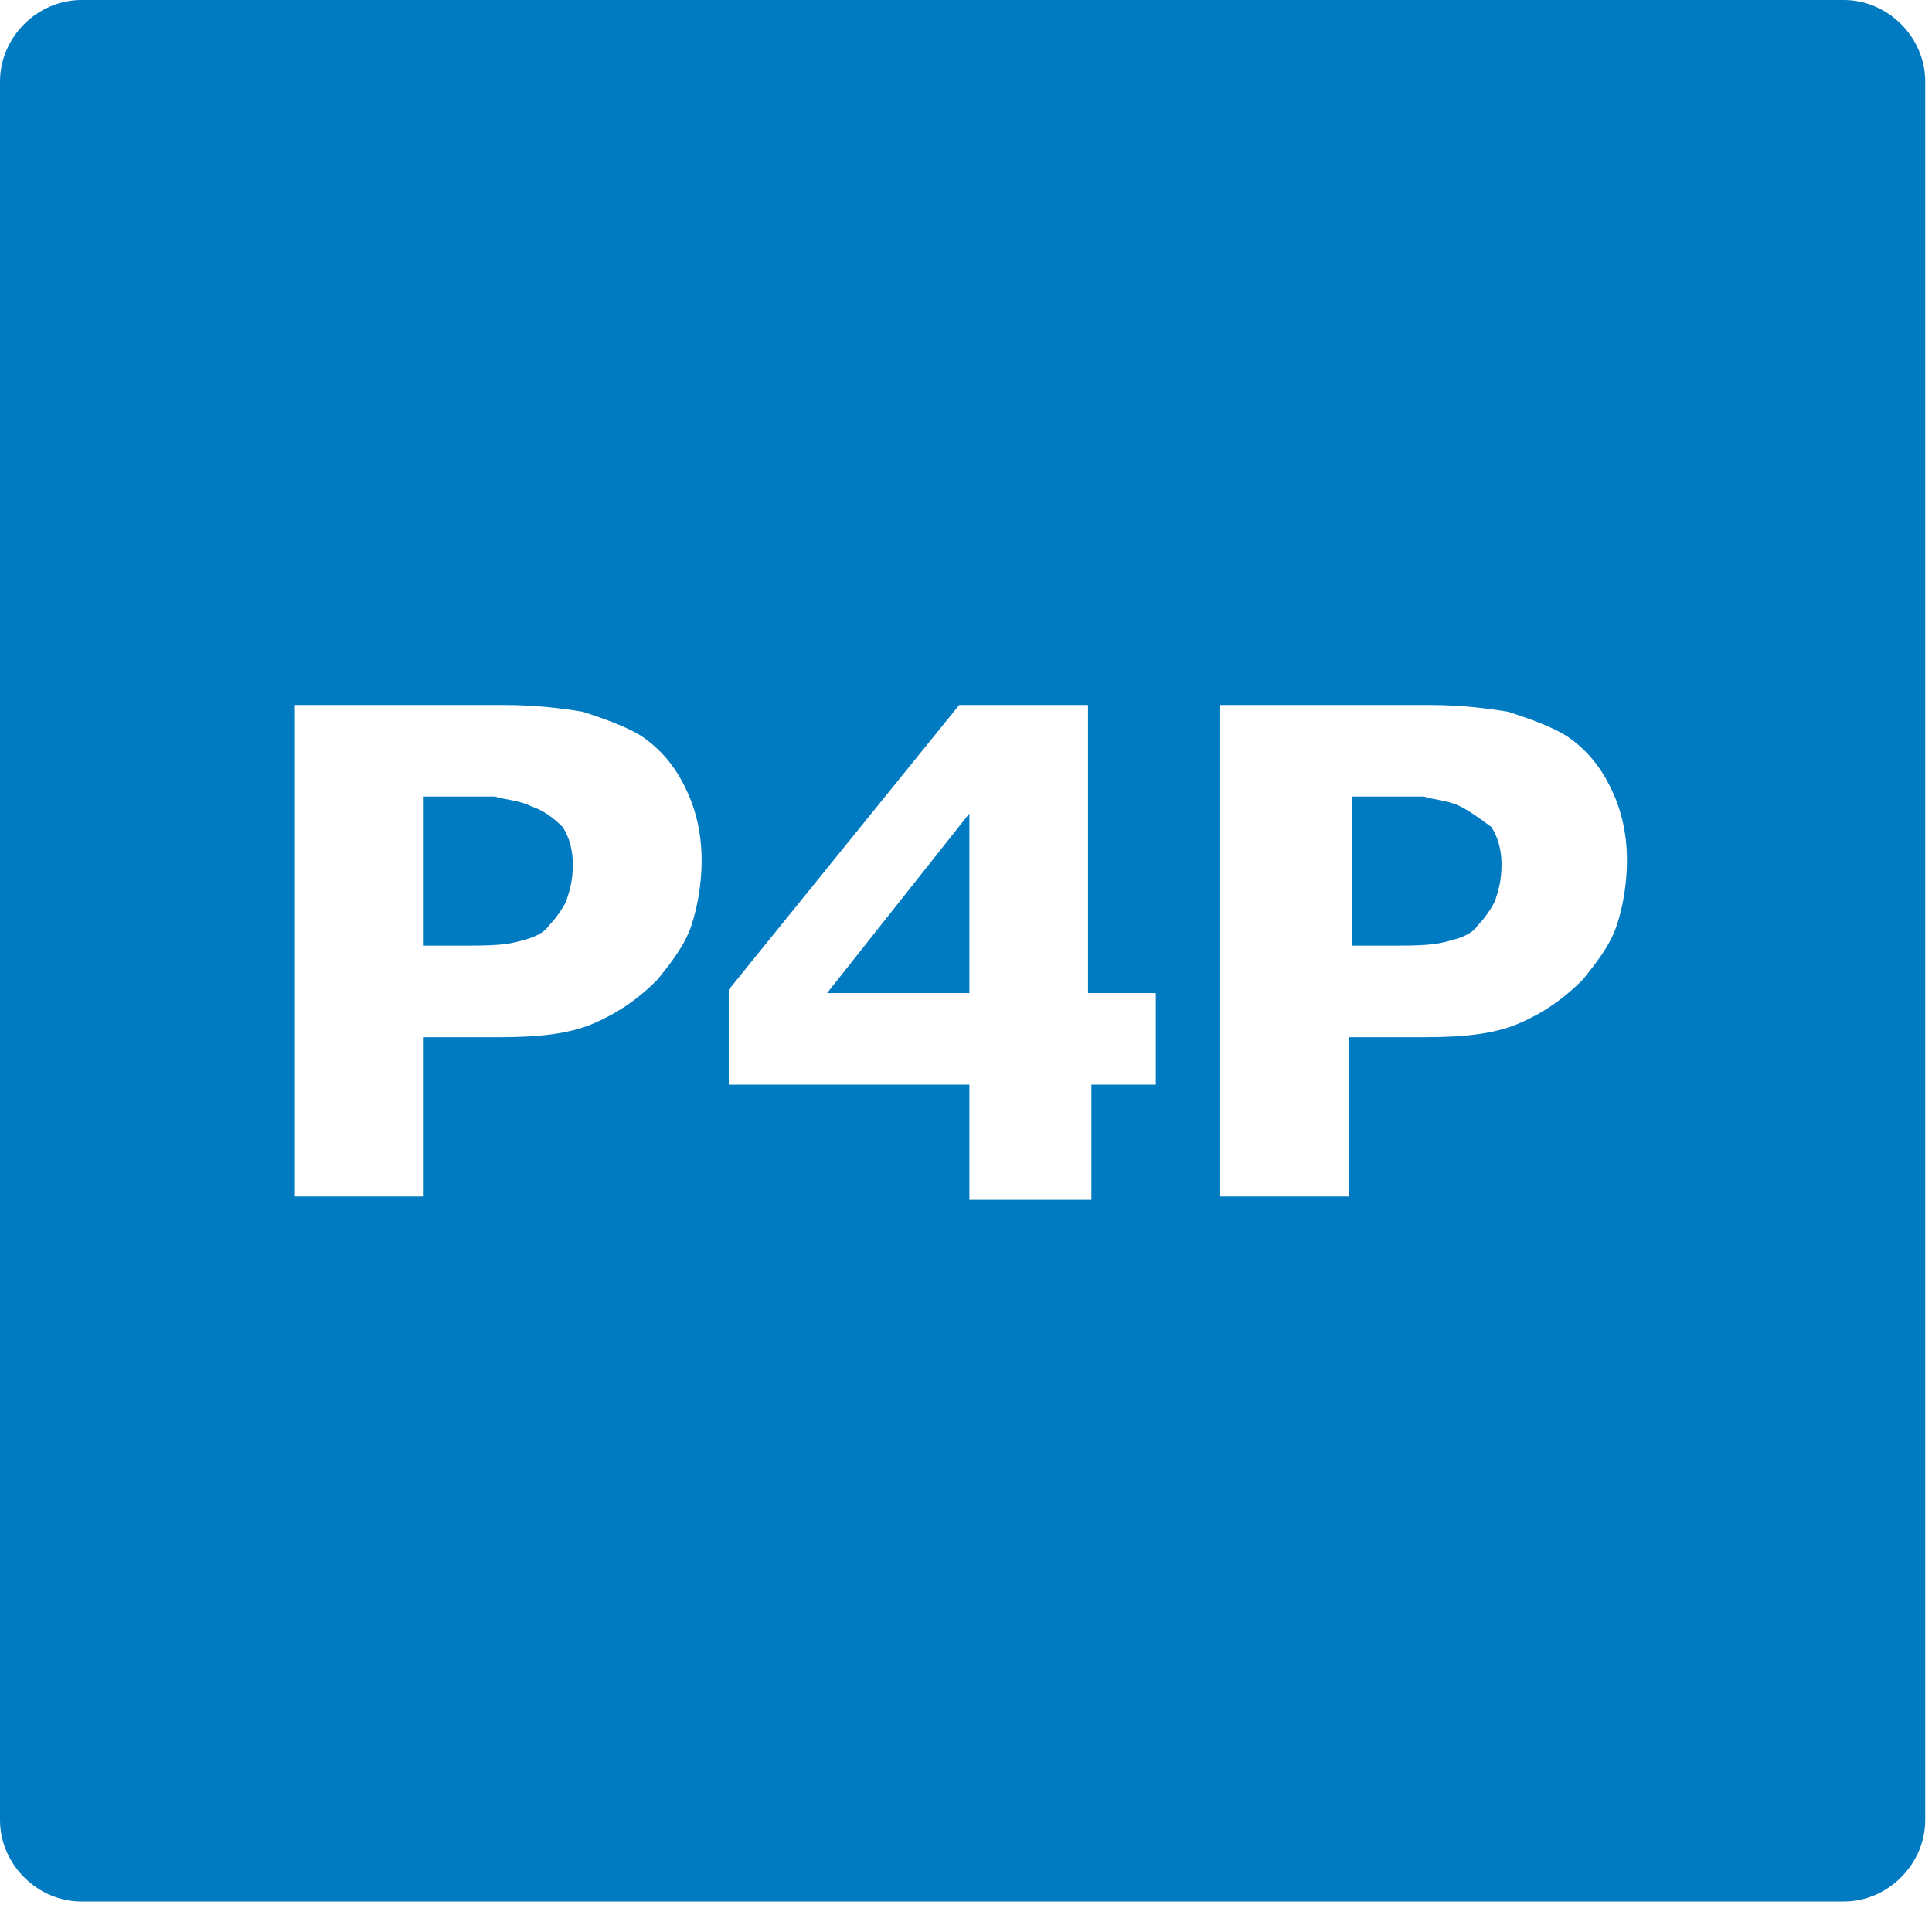
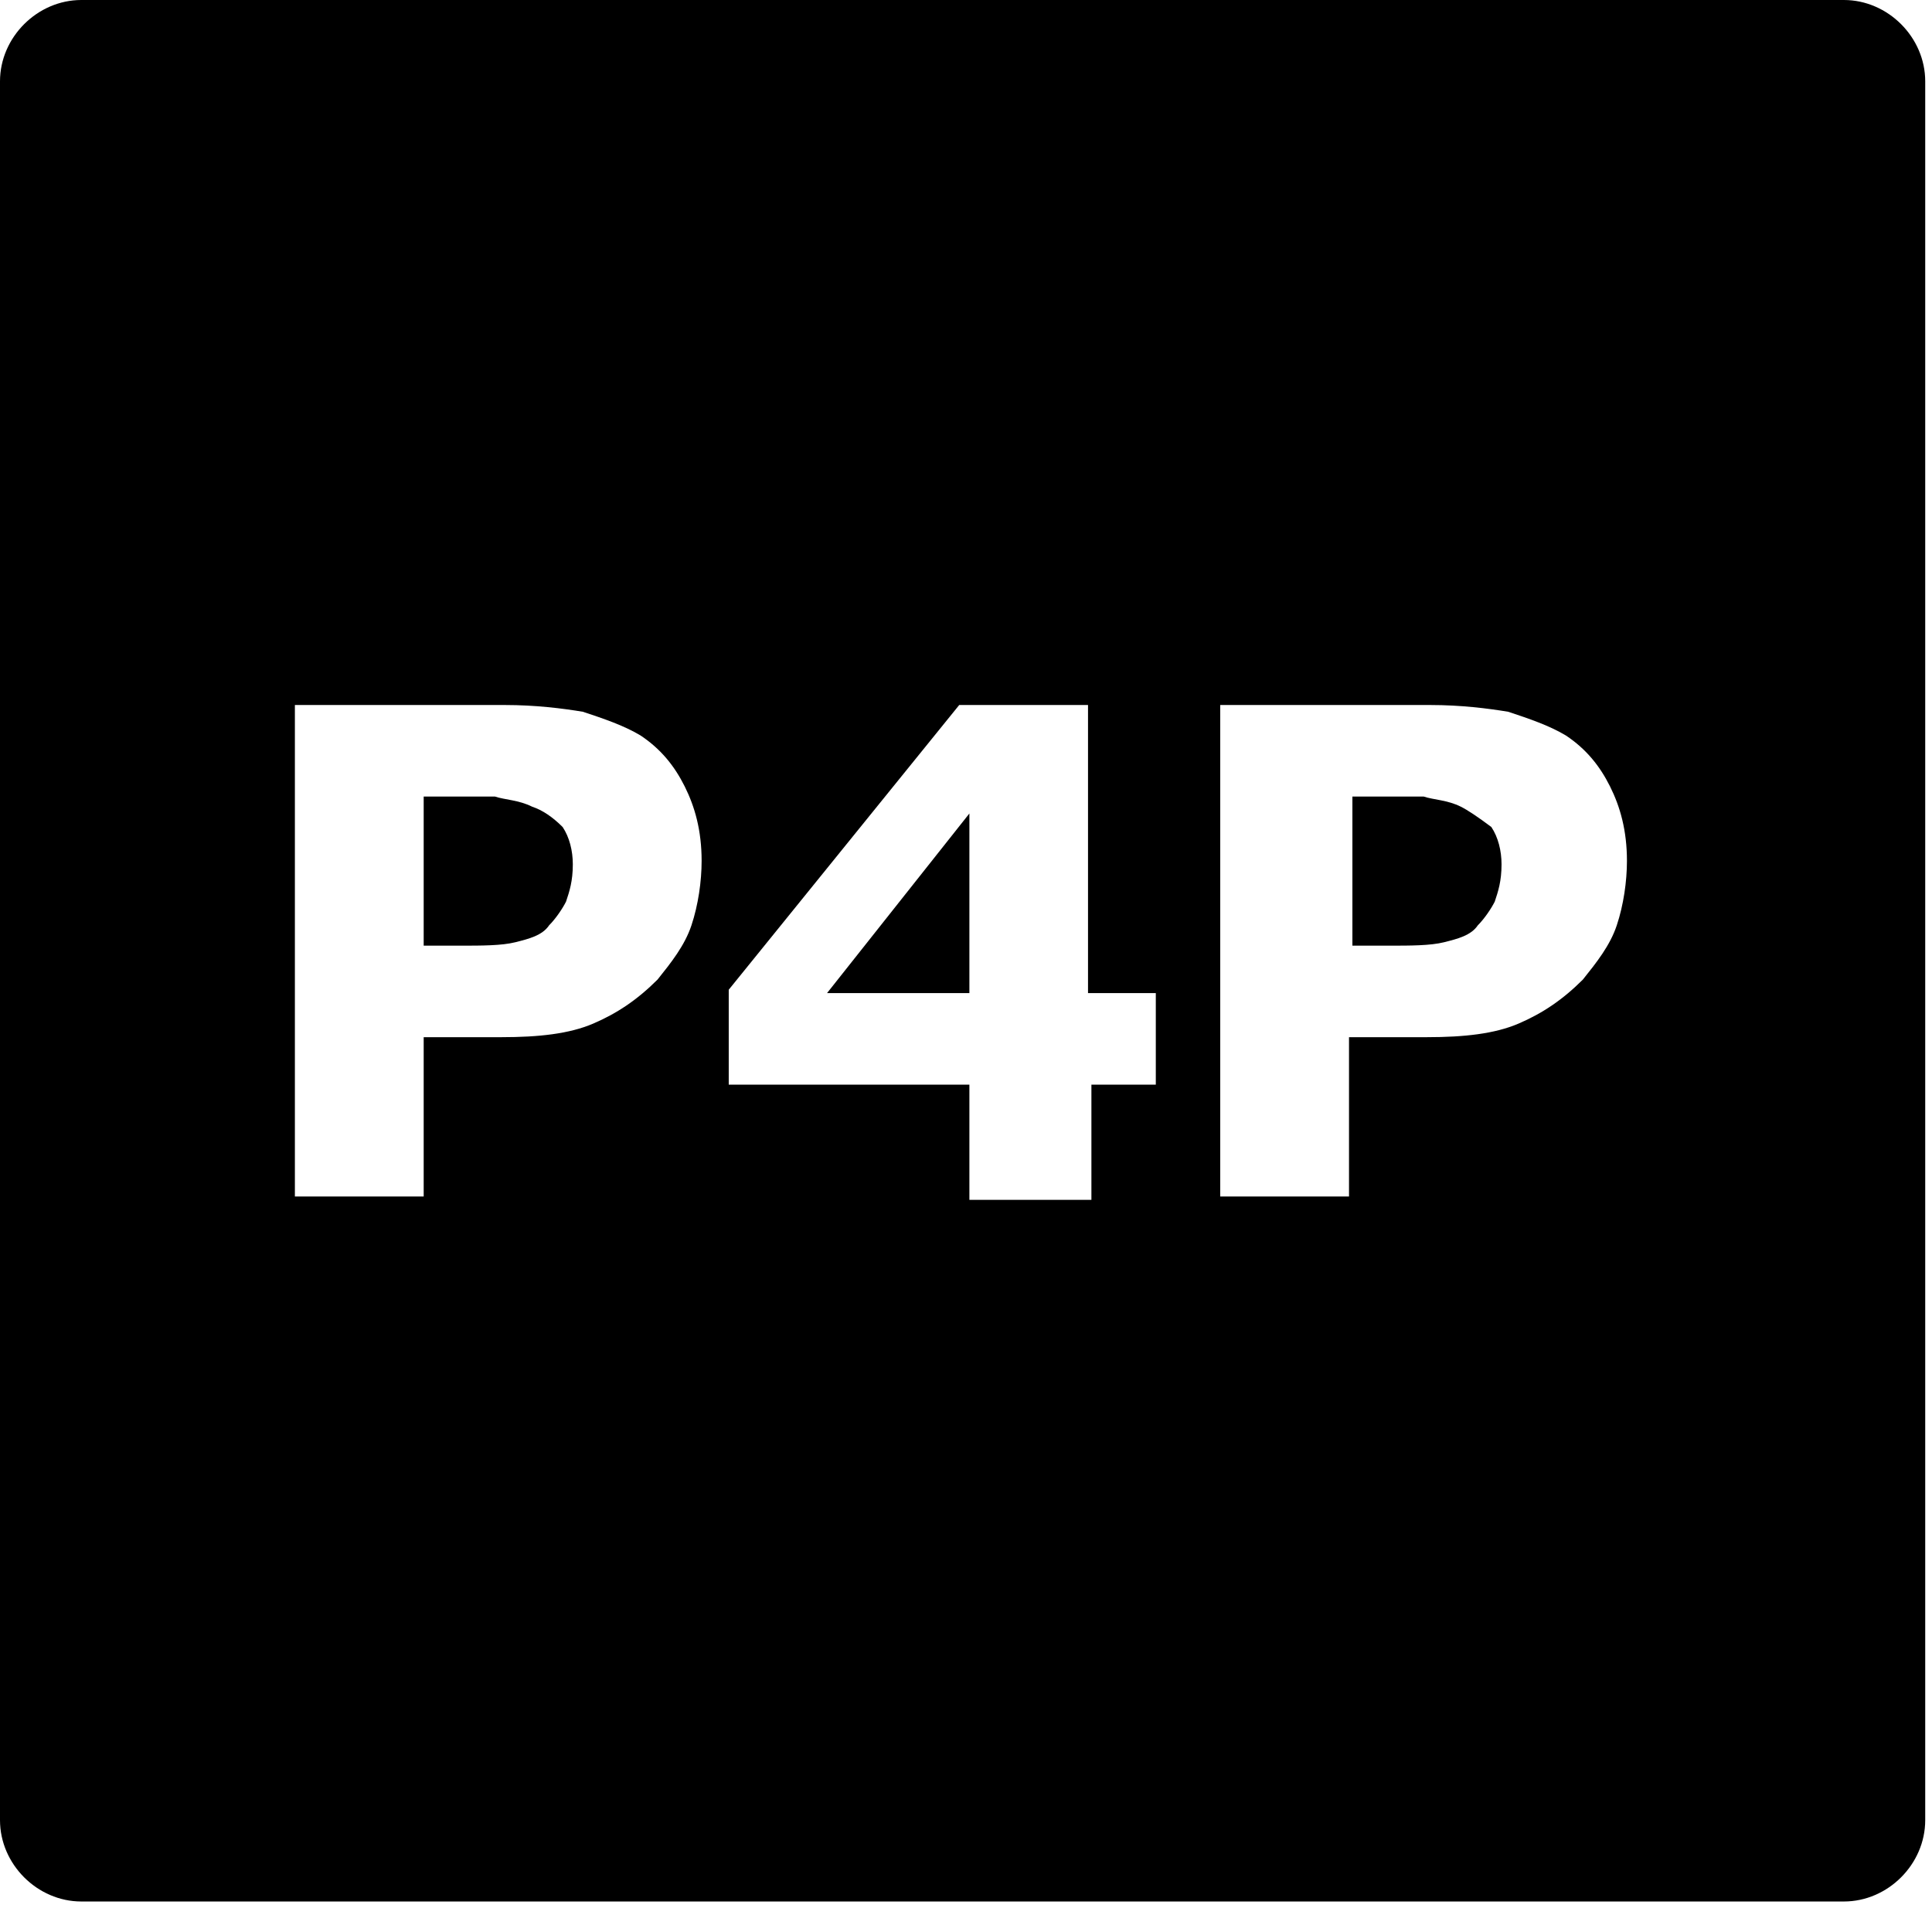
<svg xmlns="http://www.w3.org/2000/svg" width="57" height="57" viewBox="0 0 57 57">
-   <g fill="#007AC0" fill-rule="evenodd">
+   <g fill="#000000" fill-rule="evenodd">
    <path d="M43.1,23.8 C42.7,23.6 42.3,23.6 42,23.5 C41.6,23.5 41.1,23.5 40.5,23.5 L39.9,23.5 L39.9,27.9 L41,27.9 C41.6,27.9 42.2,27.9 42.6,27.8 C43,27.7 43.4,27.6 43.6,27.3 C43.8,27.1 44,26.8 44.1,26.6 C44.2,26.3 44.3,26 44.3,25.5 C44.3,25.1 44.2,24.7 44,24.4 C43.6,24.1 43.3,23.9 43.1,23.8 Z" />
    <polygon points="28.6 29.3 28.6 24 24.4 29.3" />
    <path fill-rule="nonzero" d="M54.4,0 L2.4,0 C1.1,0 0,1.1 0,2.4 L0,4.1 L0,52 L0,53.7 C0,55 1.1,56.1 2.4,56.1 L54.4,56.1 C55.7,56.1 56.8,55 56.8,53.7 L56.8,52 L56.8,4.1 L56.8,2.4 C56.8,1.1 55.7,0 54.4,0 Z M20.4,27.3 C20.2,27.9 19.8,28.4 19.4,28.9 C18.8,29.5 18.2,29.9 17.5,30.2 C16.8,30.5 15.9,30.6 14.8,30.6 L12.5,30.6 L12.5,35.3 L8.7,35.3 L8.7,20.8 L14.9,20.8 C15.8,20.8 16.6,20.9 17.2,21 C17.8,21.2 18.4,21.4 18.9,21.7 C19.5,22.1 19.9,22.6 20.2,23.2 C20.5,23.8 20.7,24.5 20.7,25.4 C20.7,26 20.6,26.7 20.4,27.3 Z M34.2,32 L32.2,32 L32.2,35.4 L28.6,35.4 L28.6,32 L21.5,32 L21.5,29.2 L28.3,20.8 L32.1,20.8 L32.1,29.3 L34.1,29.3 L34.1,32 L34.2,32 Z M47.7,27.3 C47.5,27.9 47.1,28.4 46.7,28.9 C46.1,29.5 45.5,29.9 44.8,30.2 C44.1,30.5 43.2,30.6 42.1,30.6 L39.8,30.6 L39.8,35.3 L36,35.3 L36,20.8 L42.2,20.8 C43.1,20.8 43.9,20.9 44.5,21 C45.1,21.2 45.7,21.4 46.2,21.7 C46.8,22.1 47.2,22.6 47.5,23.2 C47.8,23.8 48,24.5 48,25.4 C48,26 47.9,26.7 47.7,27.3 Z" />
    <path d="M15.7,23.8 C15.3,23.6 14.9,23.6 14.6,23.5 C14.2,23.5 13.7,23.5 13.1,23.5 L12.5,23.5 L12.5,27.9 L13.6,27.9 C14.2,27.9 14.8,27.9 15.2,27.8 C15.6,27.7 16,27.6 16.2,27.3 C16.4,27.1 16.6,26.8 16.7,26.6 C16.8,26.3 16.9,26 16.9,25.5 C16.9,25.1 16.8,24.7 16.6,24.4 C16.3,24.1 16,23.9 15.7,23.8 Z" />
  </g>
</svg>
